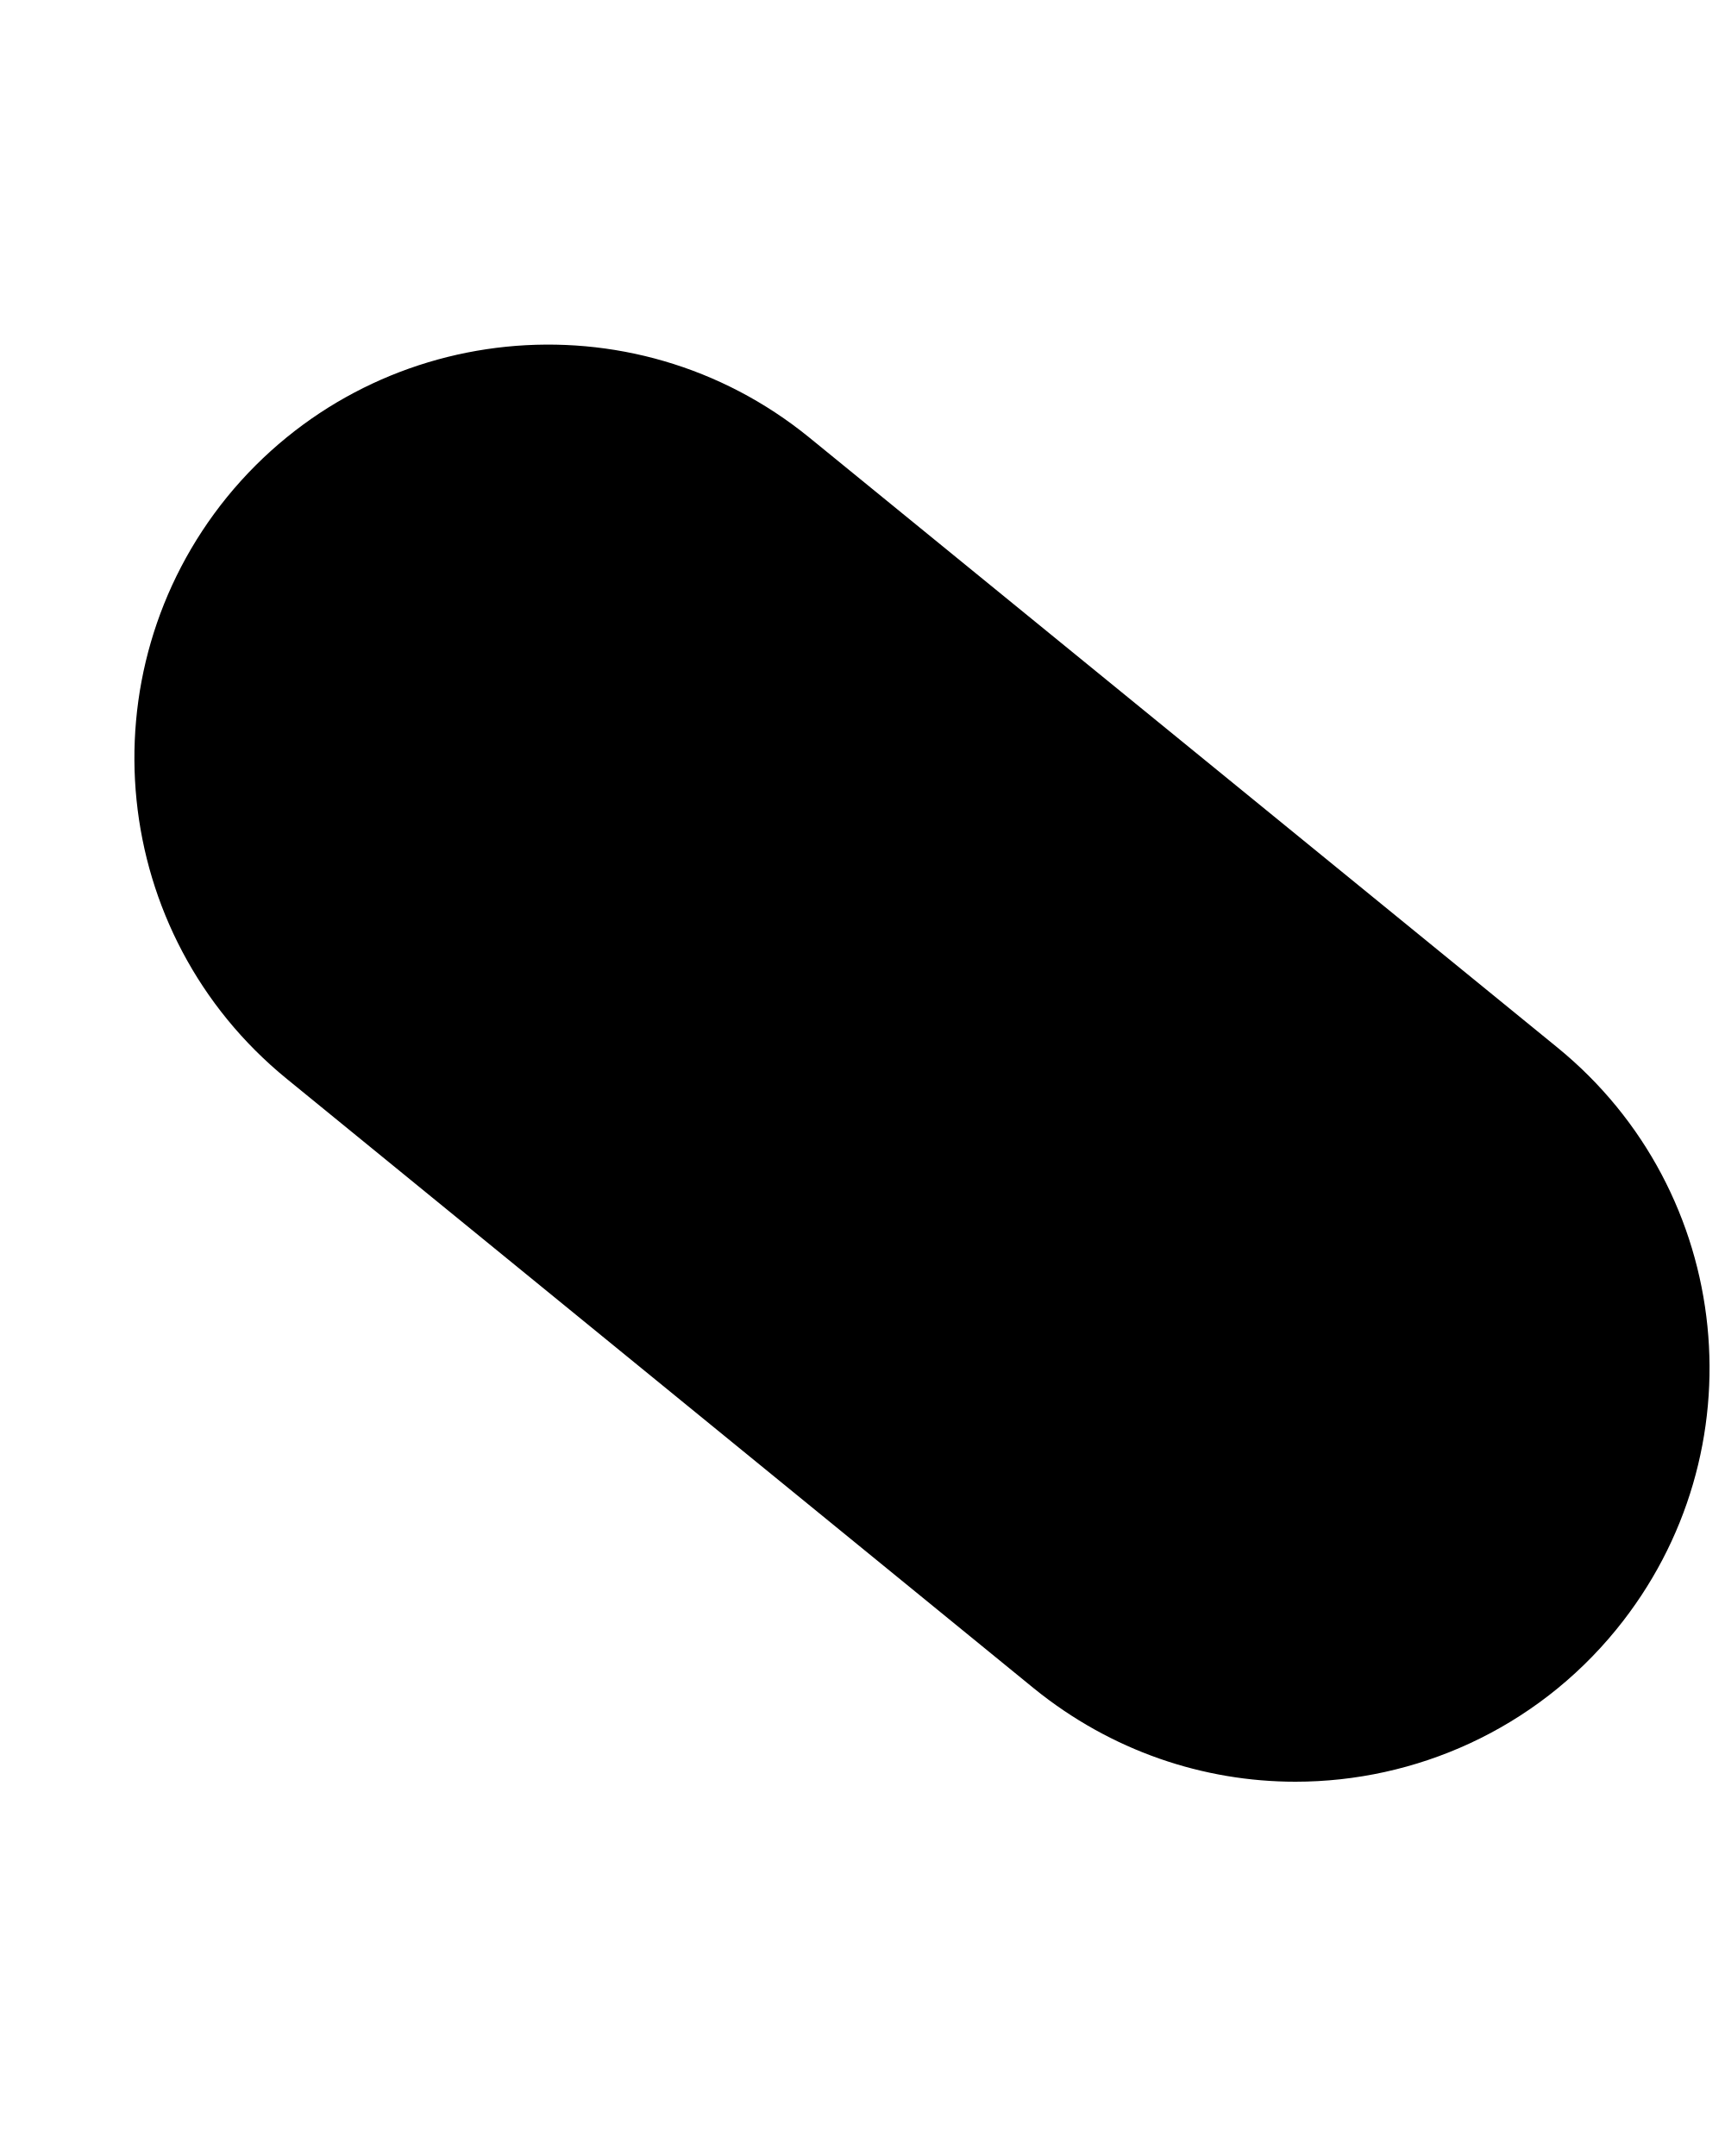
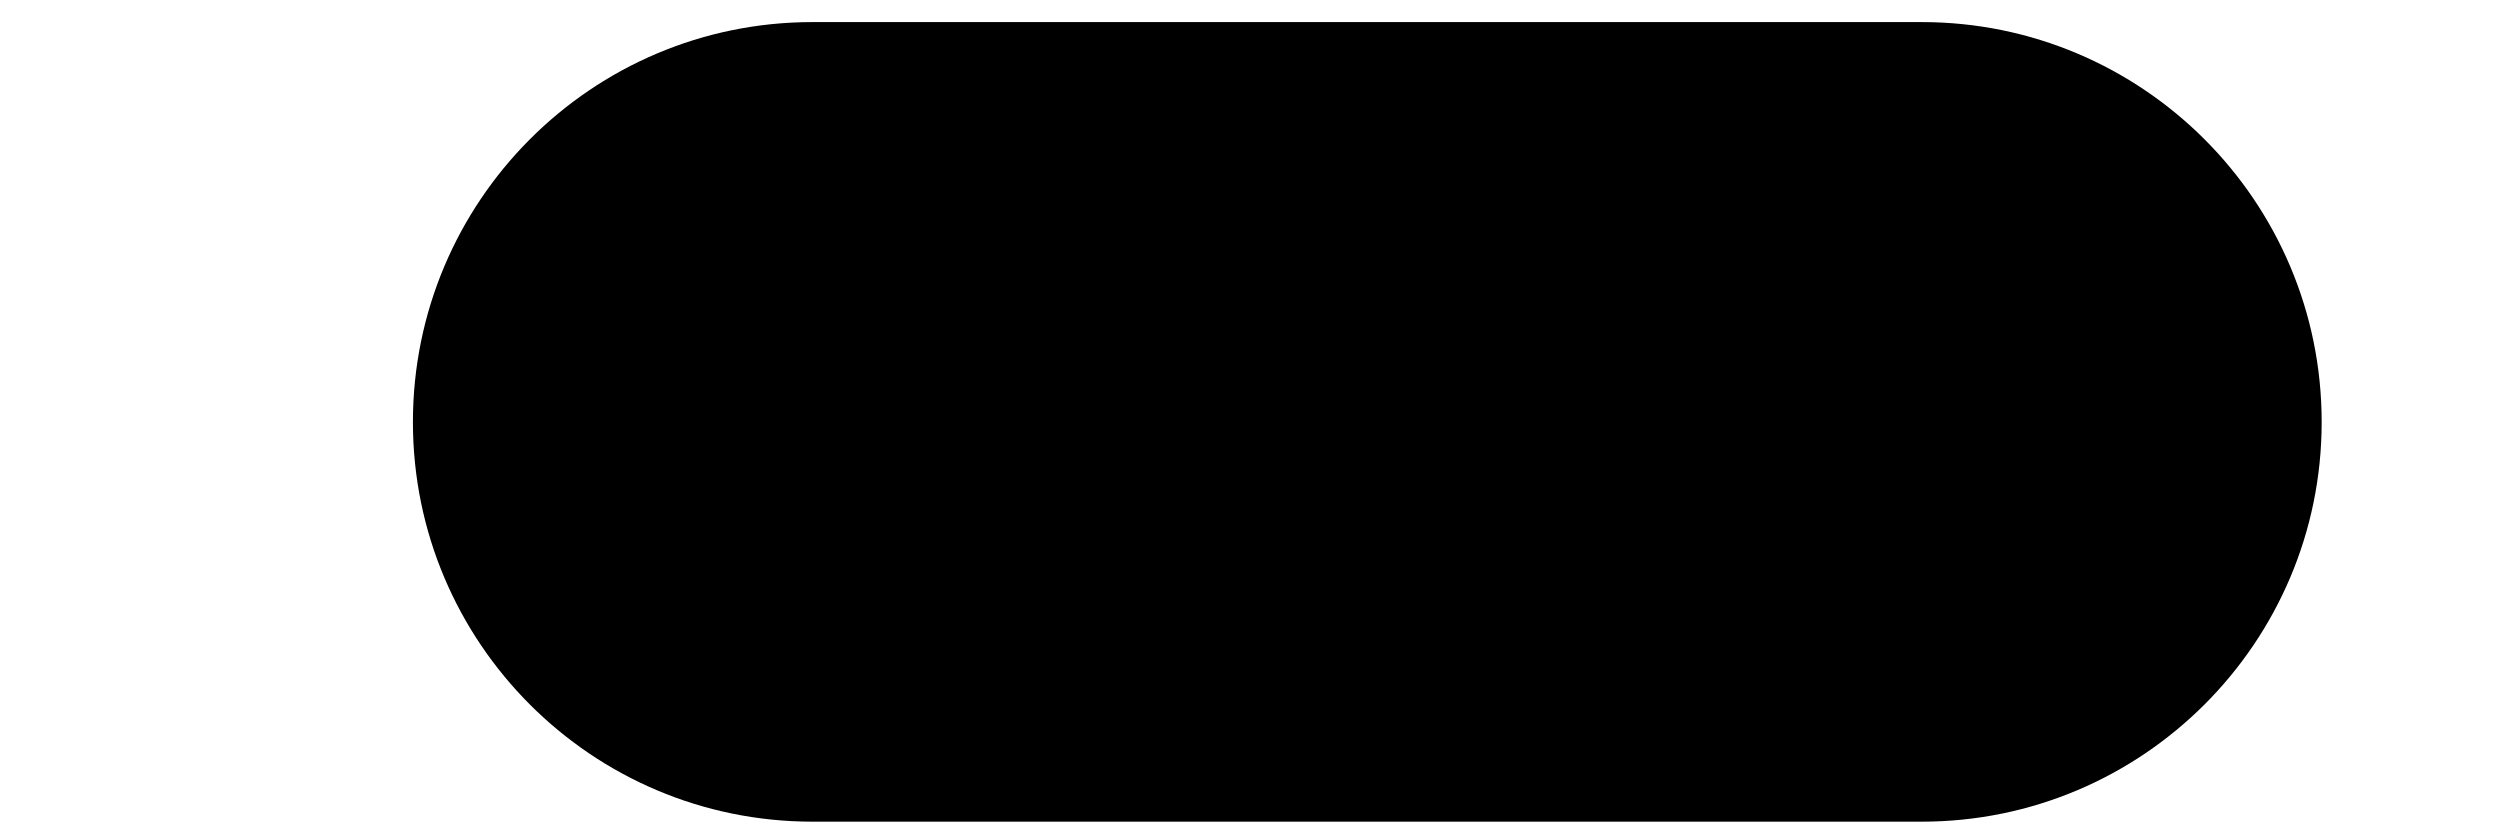
- <svg xmlns="http://www.w3.org/2000/svg" version="1.1" width="4px" height="5px">
-   <g transform="matrix(1 0 0 1 -773 -278 )">
-     <path d="M 0.527 1.152  C 0.193 1.563  0.254 2.167  0.665 2.502  L 2.398 3.916  C 2.577 4.061  2.791 4.132  3.004 4.132  C 3.282 4.132  3.559 4.011  3.748 3.779  C 4.083 3.368  4.022 2.764  3.611 2.429  L 1.877 1.015  C 1.466 0.68  0.862 0.742  0.527 1.152  Z " fill-rule="nonzero" fill="#000000" stroke="none" transform="matrix(1 0 0 1 773 278 )" />
+ <svg xmlns="http://www.w3.org/2000/svg" version="1.1" width="6px" height="2px">
+   <g transform="matrix(1 0 0 1 -792 -288 )">
+     <path d="M 5.572 1.013  C 5.572 0.483  5.142 0.053  4.612 0.053  L 1.95 0.053  C 1.42 0.053  0.991 0.483  0.991 1.013  C 0.991 1.542  1.42 1.972  1.95 1.972  L 4.612 1.972  C 5.142 1.972  5.572 1.542  5.572 1.013  Z " fill-rule="nonzero" fill="#000000" stroke="none" transform="matrix(1 0 0 1 792 288 )" />
  </g>
</svg>
